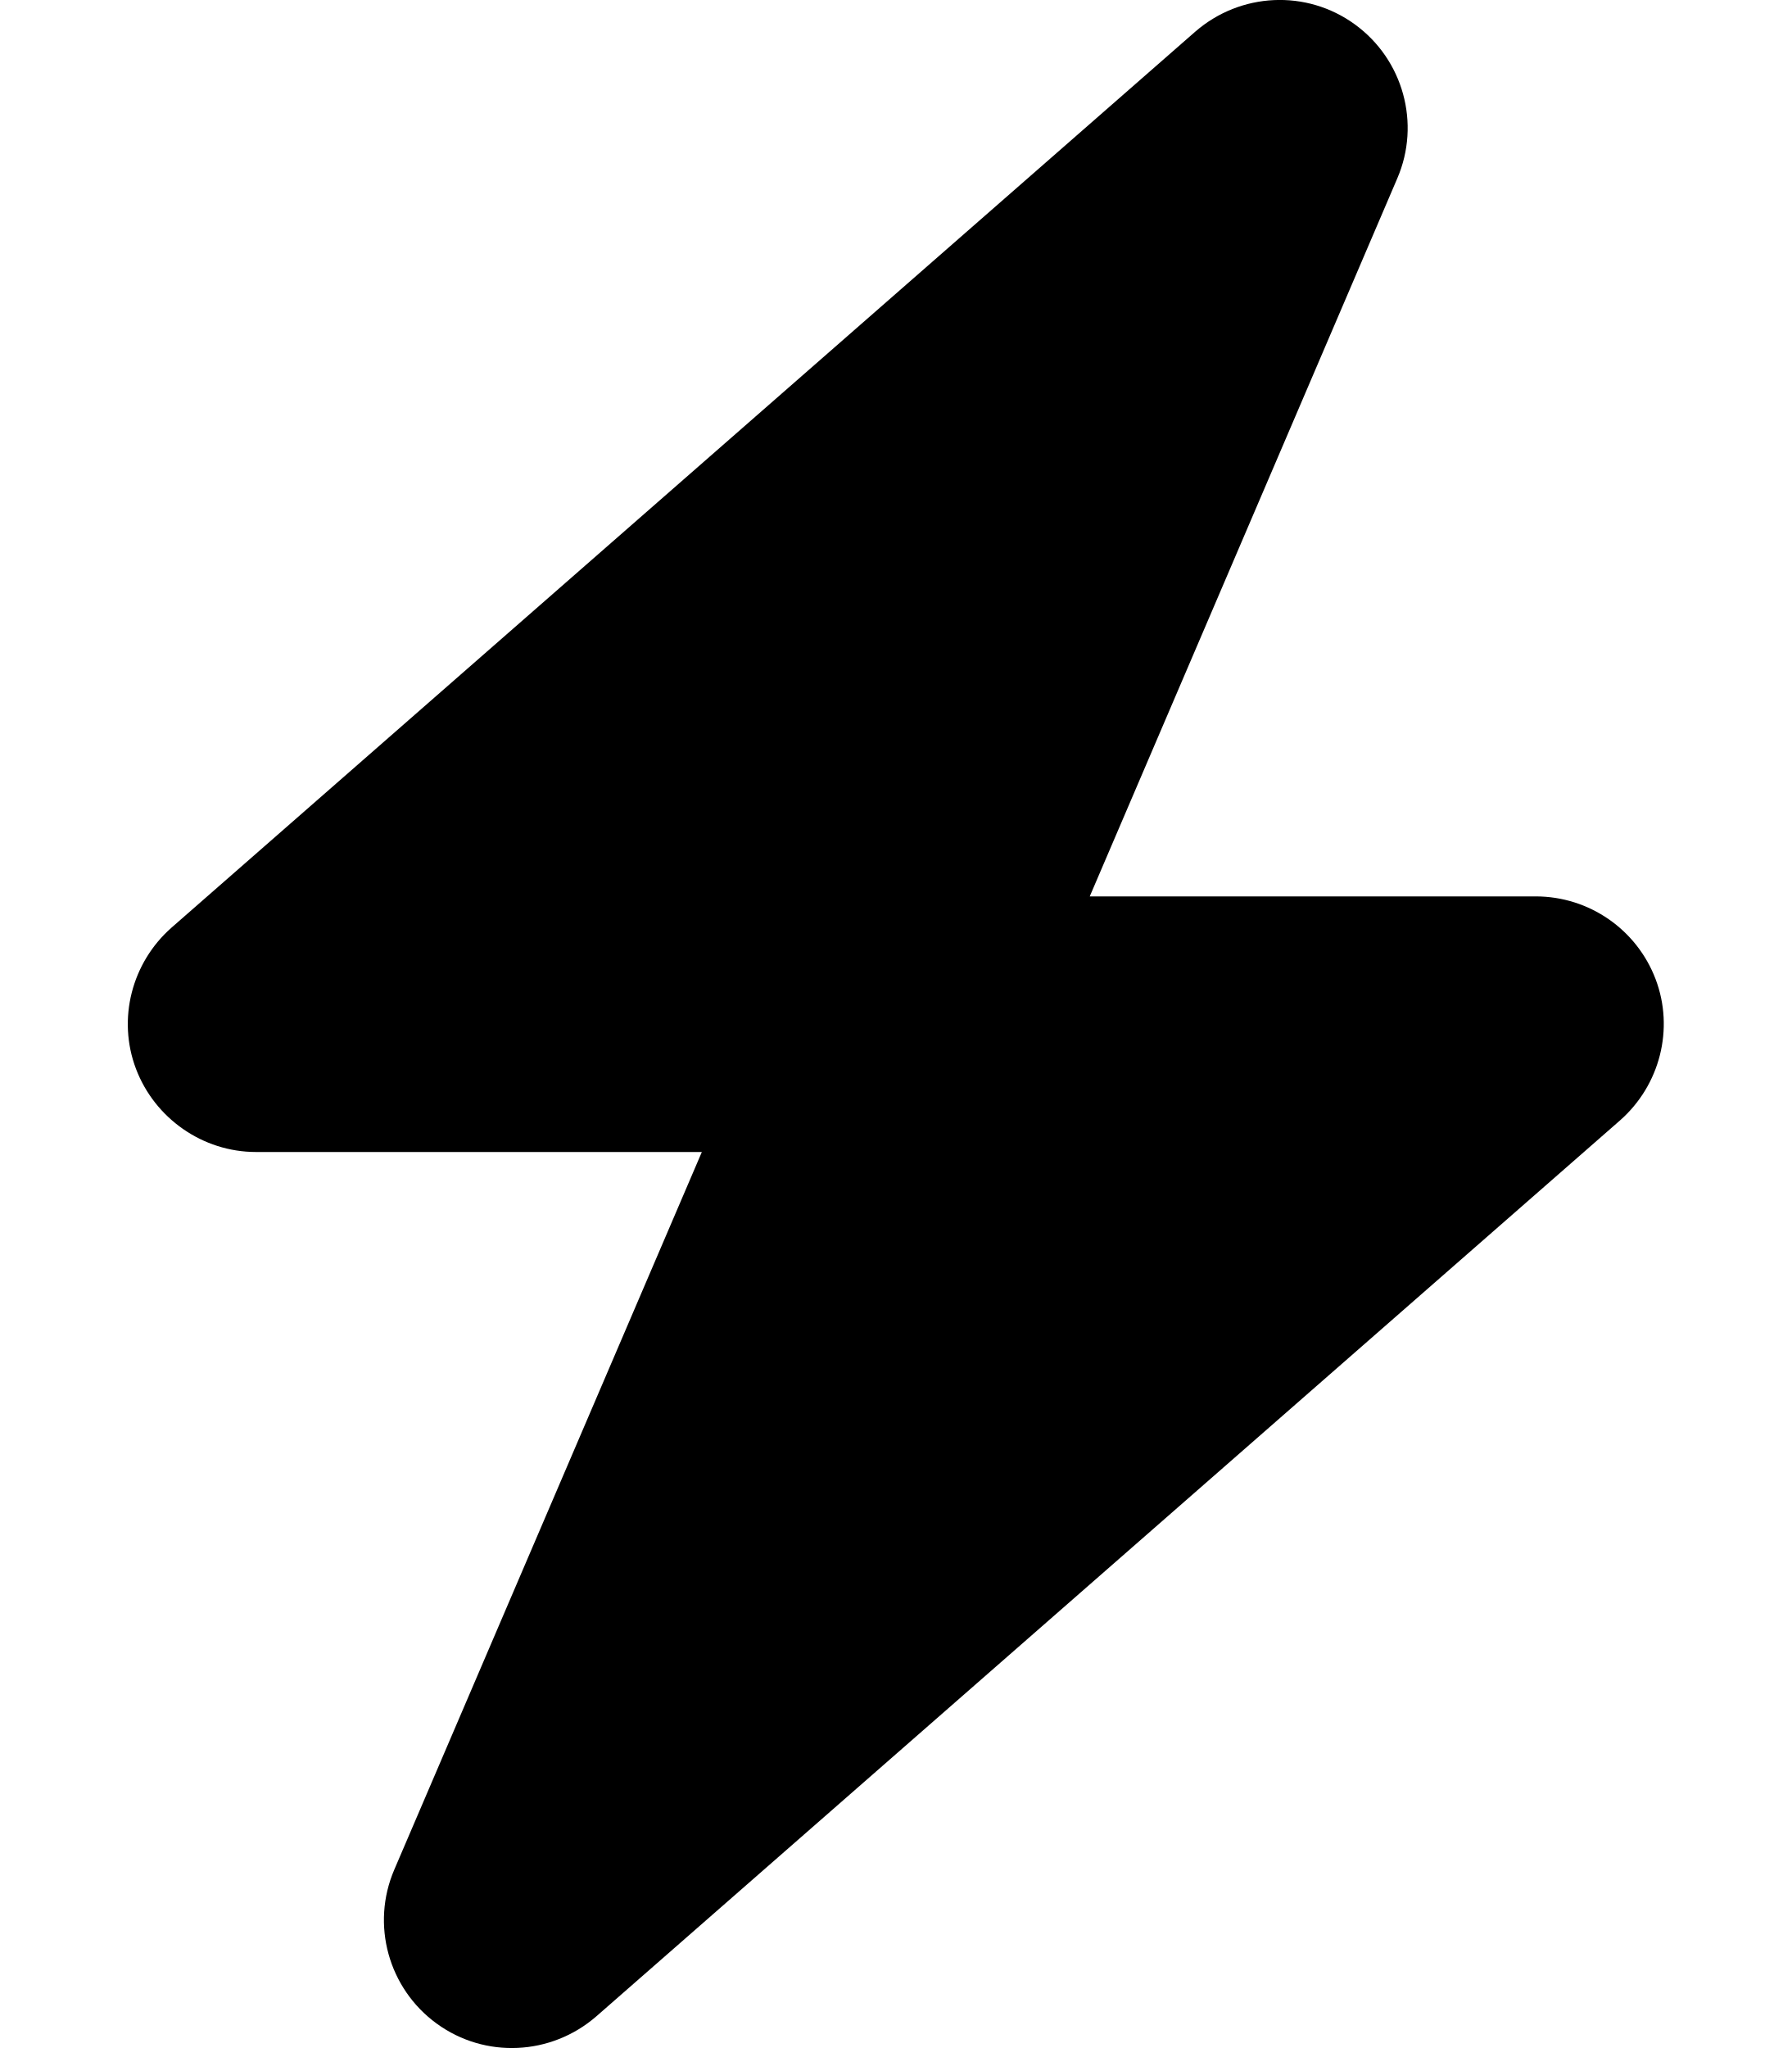
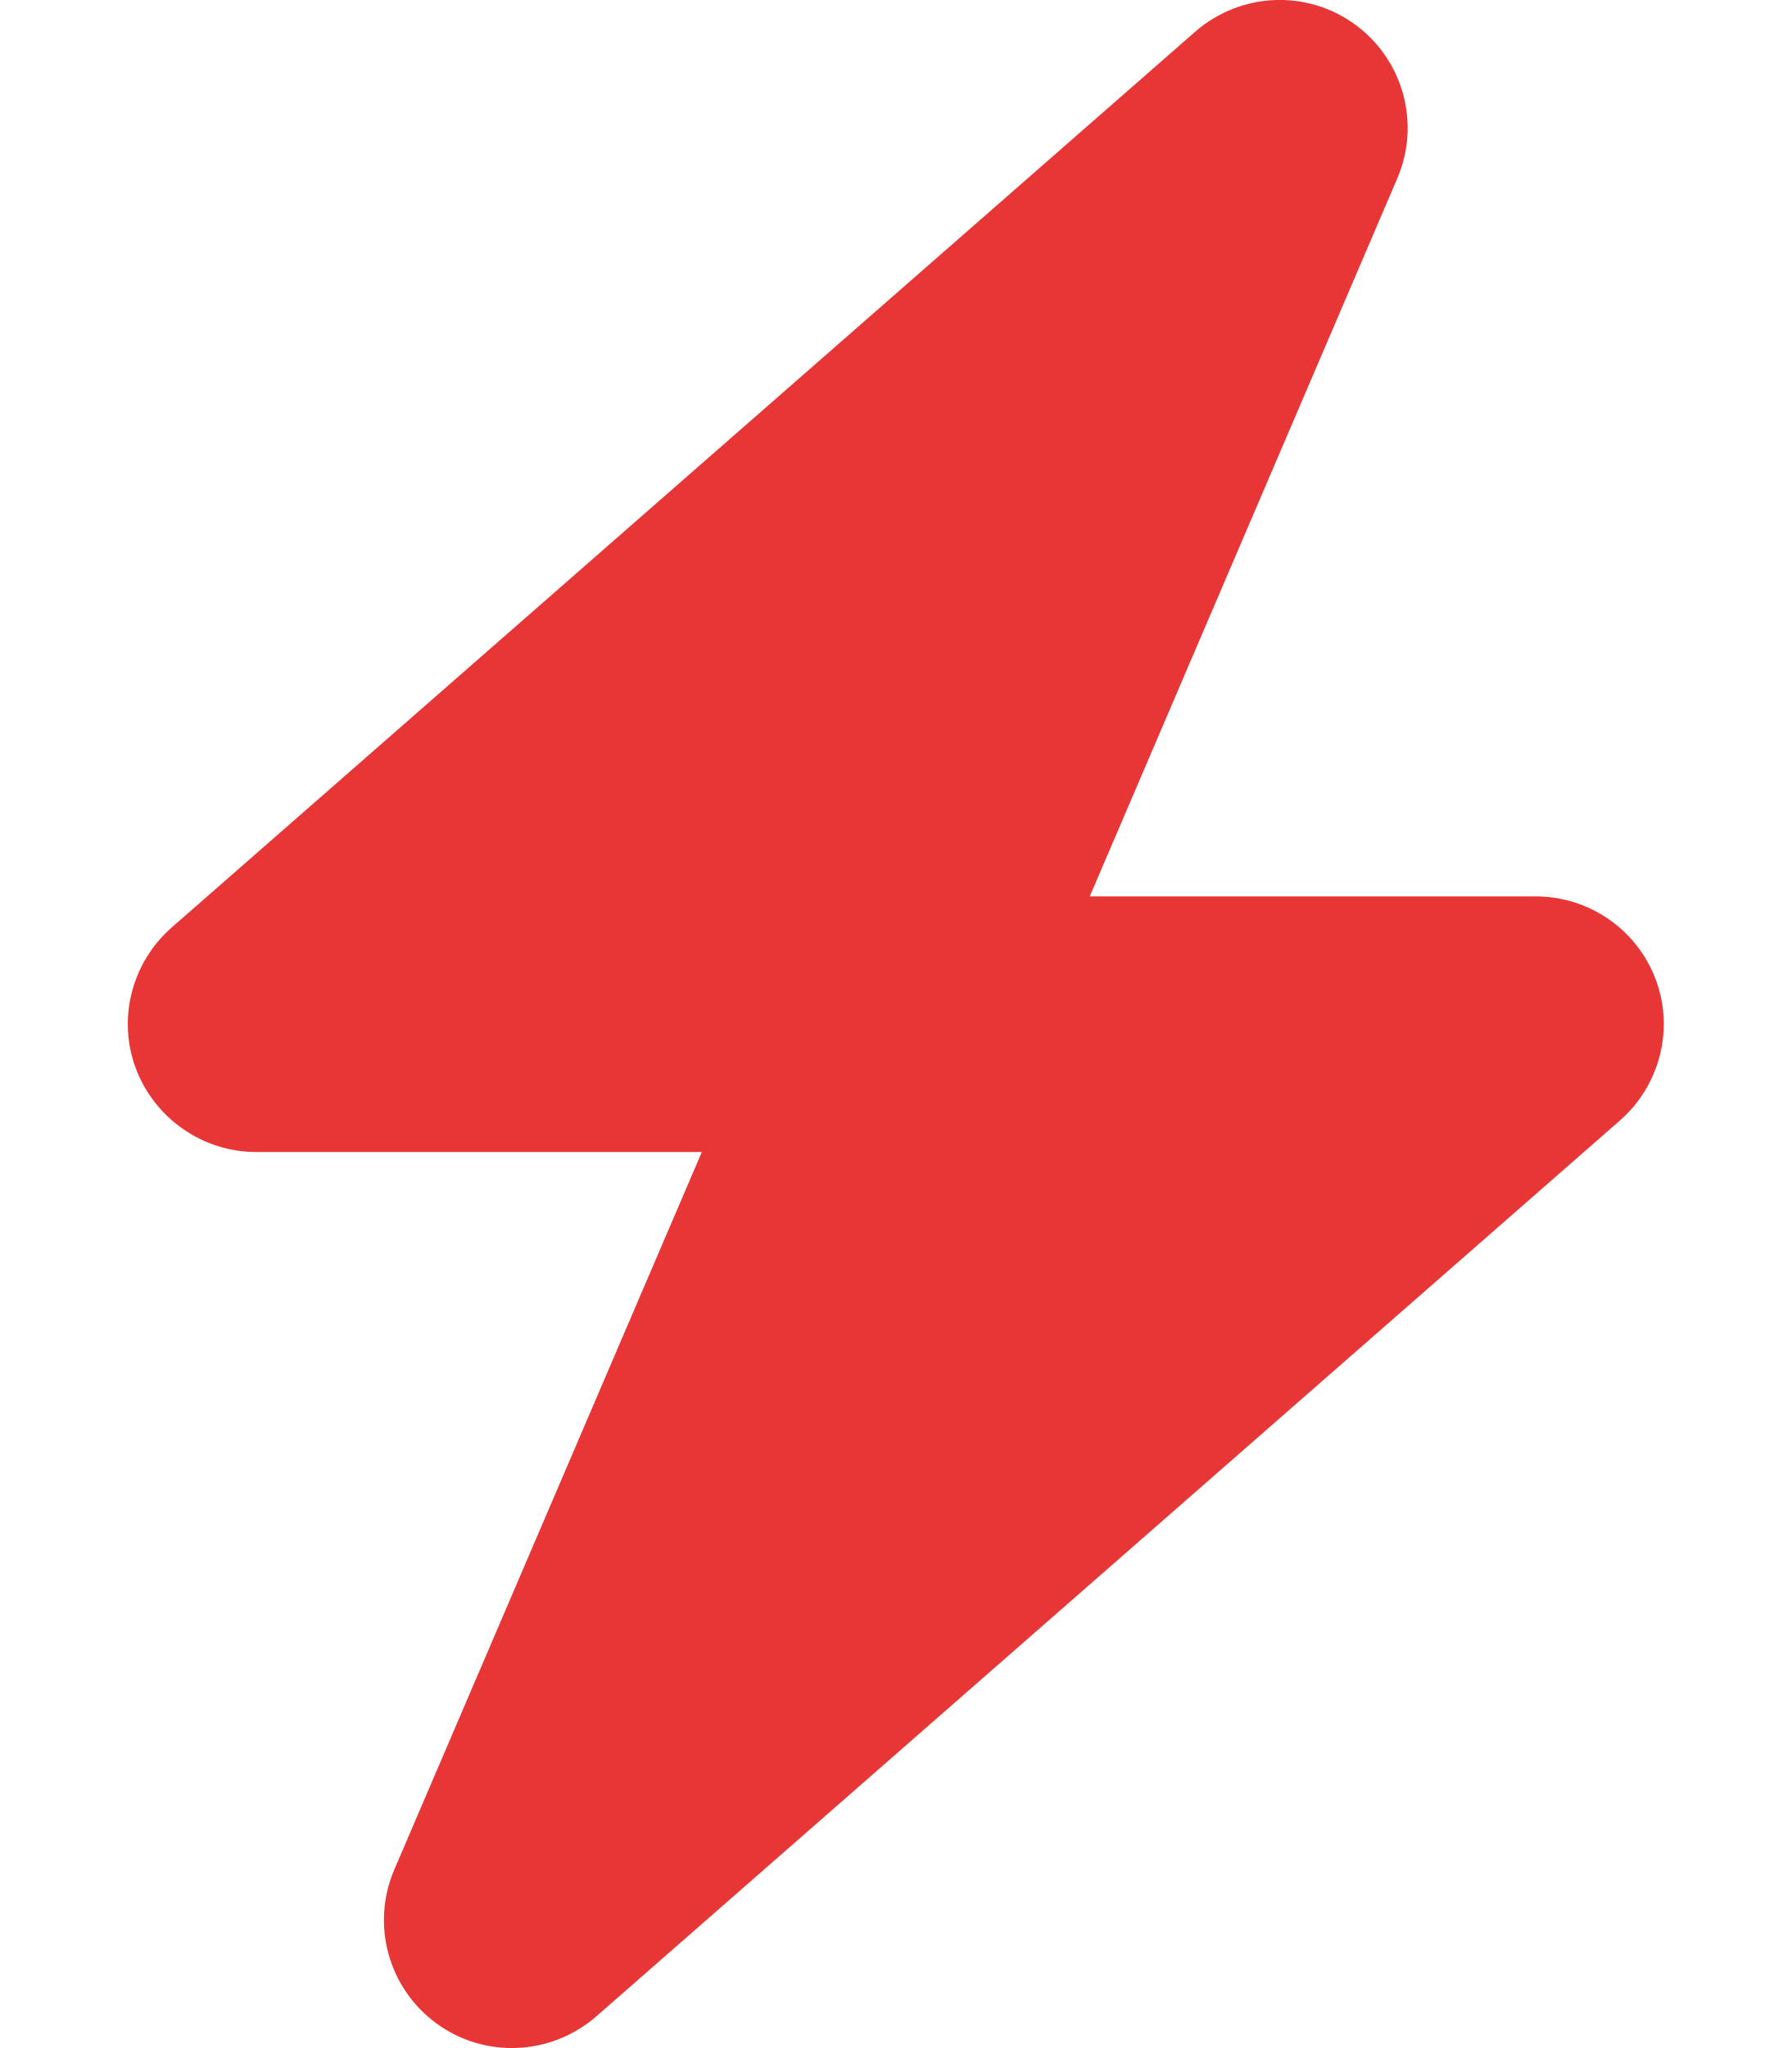
<svg xmlns="http://www.w3.org/2000/svg" viewBox="0 0 448 512">
-   <path d="M349.4 44.6c5.9-13.7 1.5-29.7-10.6-38.5s-28.6-8-39.9 1.8l-256 224c-10 8.8-13.6 22.9-8.9 35.3S50.7 288 64 288H175.5L98.6 467.4c-5.9 13.7-1.5 29.7 10.6 38.5s28.6 8 39.9-1.8l256-224c10-8.8 13.6-22.9 8.9-35.3s-16.6-20.7-30-20.7H272.5L349.4 44.6z" />
+   <path fill="#e83636" d="M349.4 44.6c5.9-13.7 1.5-29.7-10.6-38.5s-28.6-8-39.9 1.8l-256 224c-10 8.8-13.6 22.9-8.9 35.3S50.7 288 64 288H175.5L98.6 467.4c-5.9 13.7-1.5 29.7 10.6 38.5s28.6 8 39.9-1.8l256-224c10-8.8 13.6-22.9 8.9-35.3s-16.6-20.7-30-20.7H272.5L349.4 44.6z" />
</svg>
